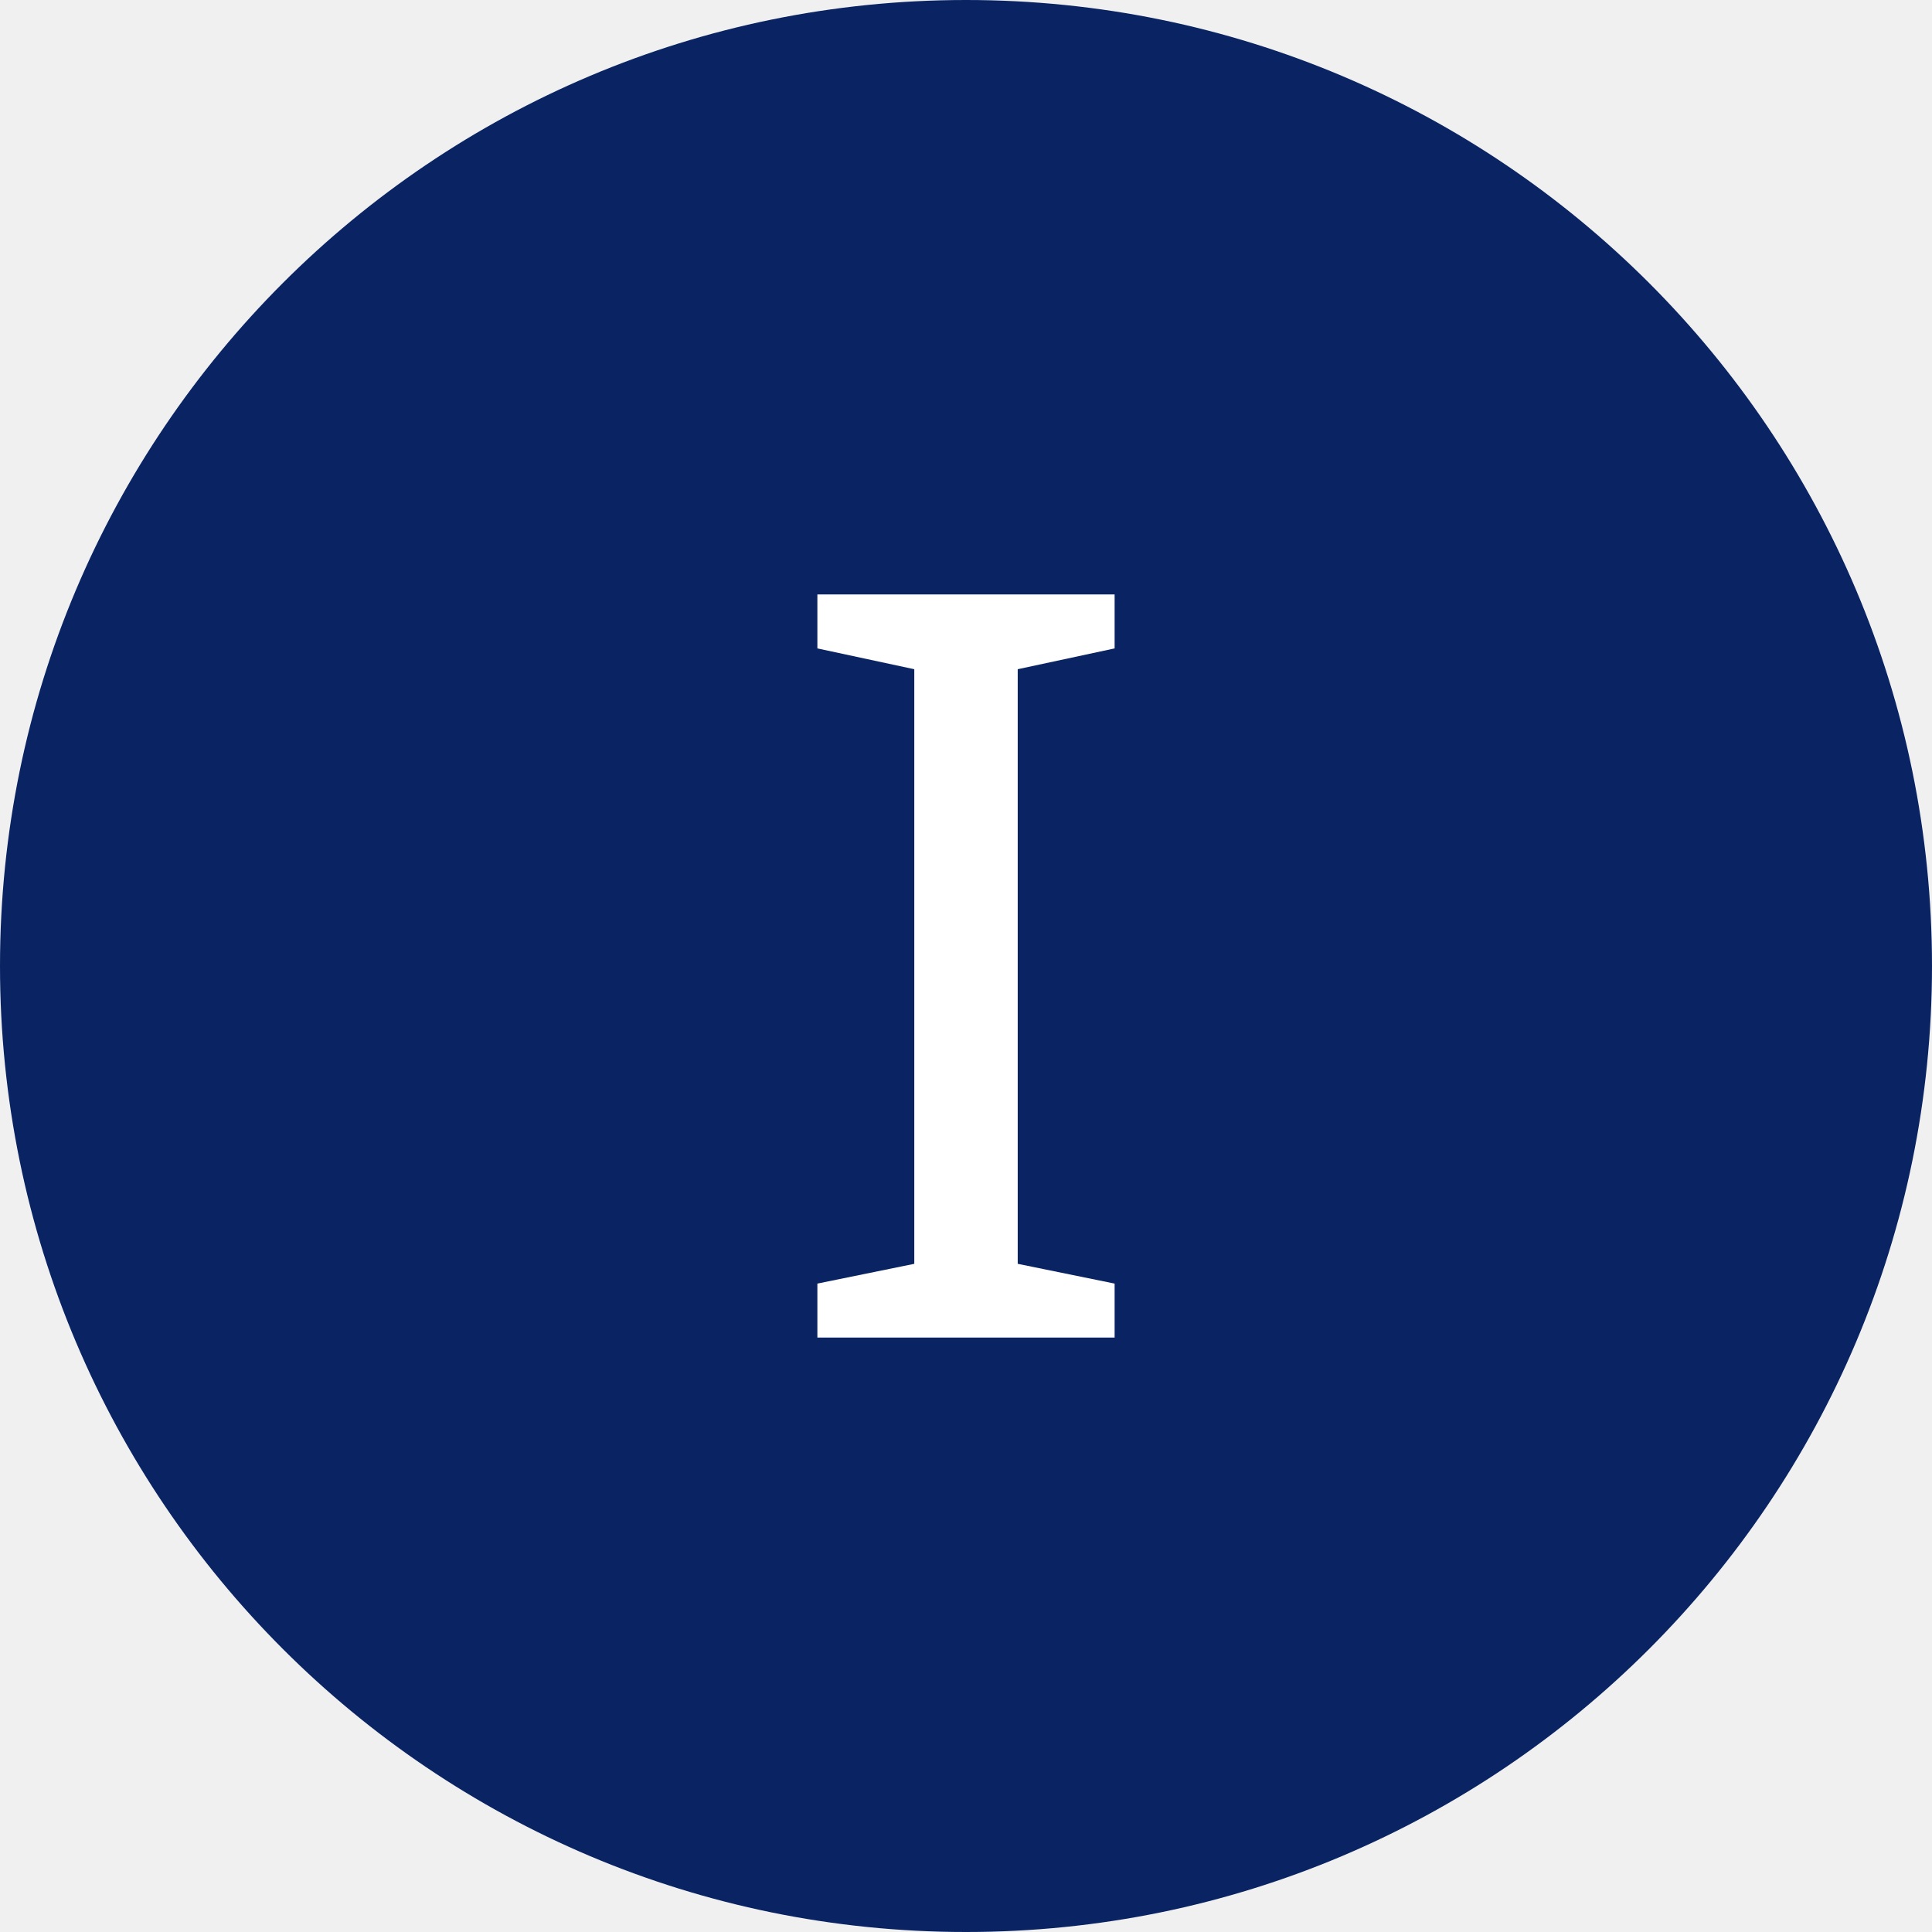
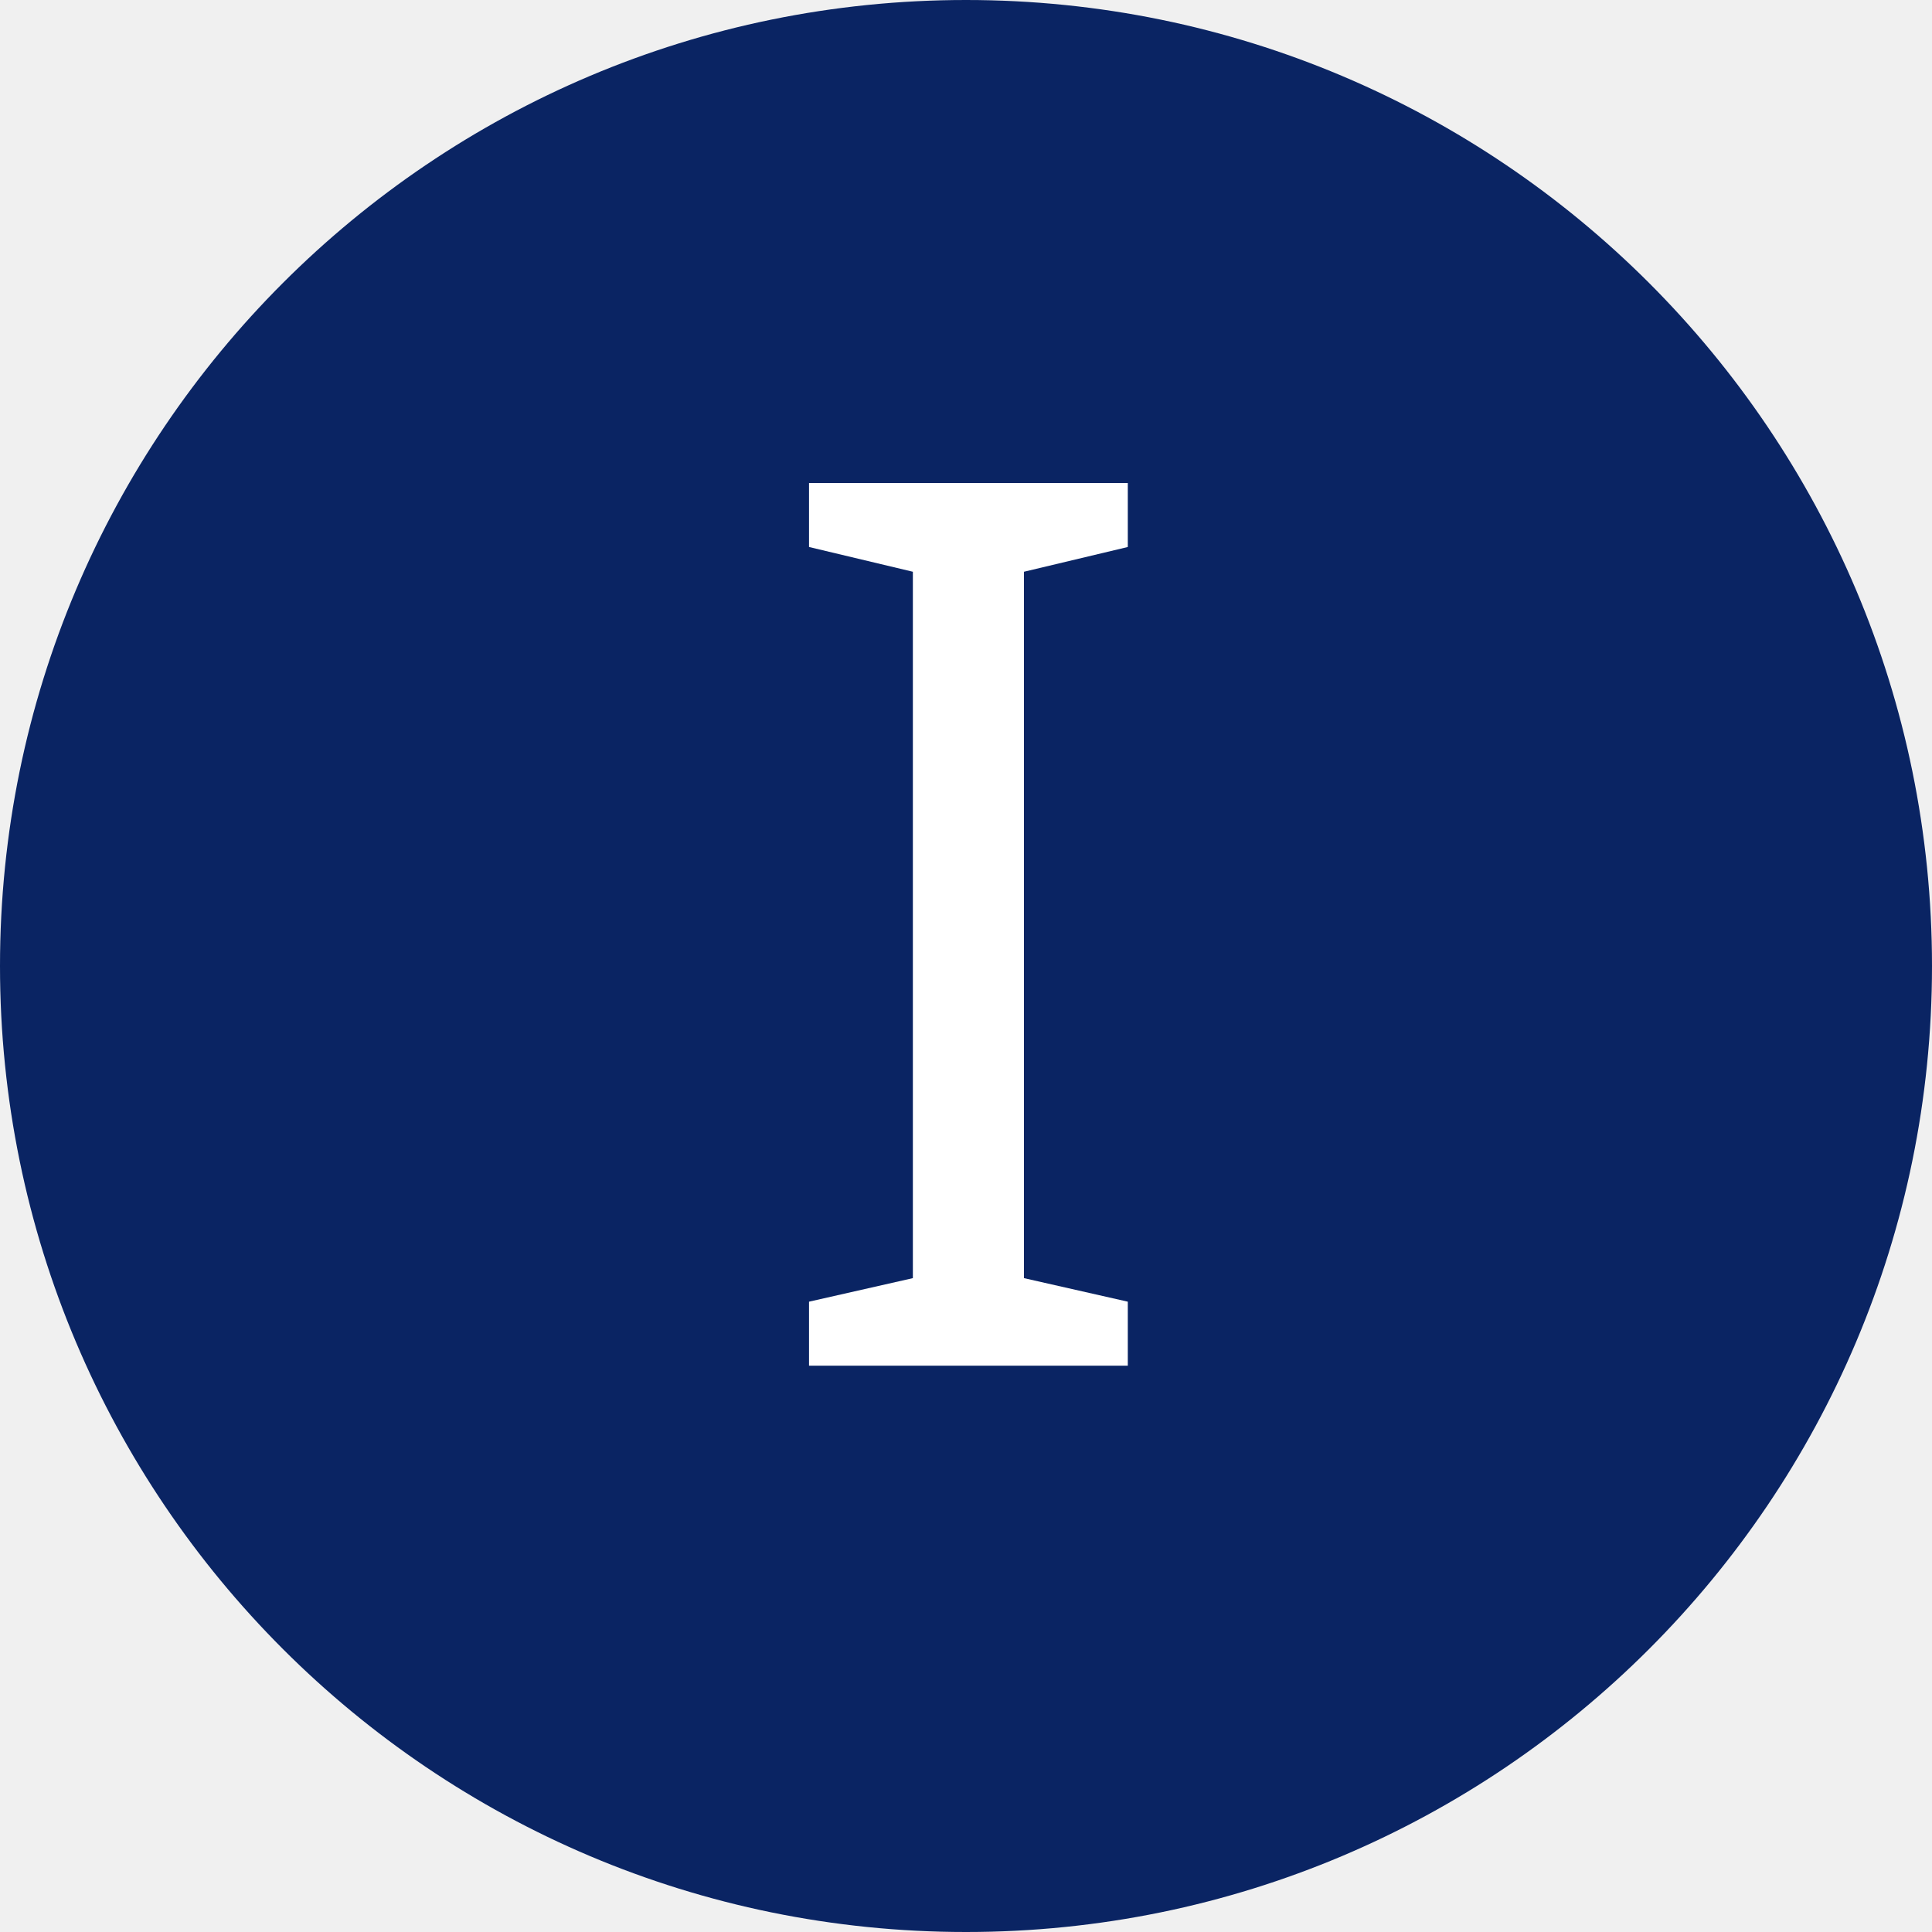
- <svg xmlns="http://www.w3.org/2000/svg" width="13" height="13" viewBox="0 0 13 13" fill="none">
-   <circle cx="6.5" cy="6.5" r="6.5" fill="#0A2463" />
-   <path d="M7.5 9H5.5V8.637L6.152 8.504V4.503L5.5 4.363V4H7.5V4.363L6.848 4.503V8.504L7.5 8.637V9Z" fill="white" />
+ <svg xmlns="http://www.w3.org/2000/svg" viewBox="0 0 16 16" fill="none">
+   <circle cx="8" cy="8" r="8" fill="#0A2463" />
+   <path d="M9.34 11.31H6.7V10.78L7.56 10.585V4.735L6.7 4.53V4H9.34V4.53L8.48 4.735V10.585L9.34 10.78V11.31Z" fill="white" />
</svg>
